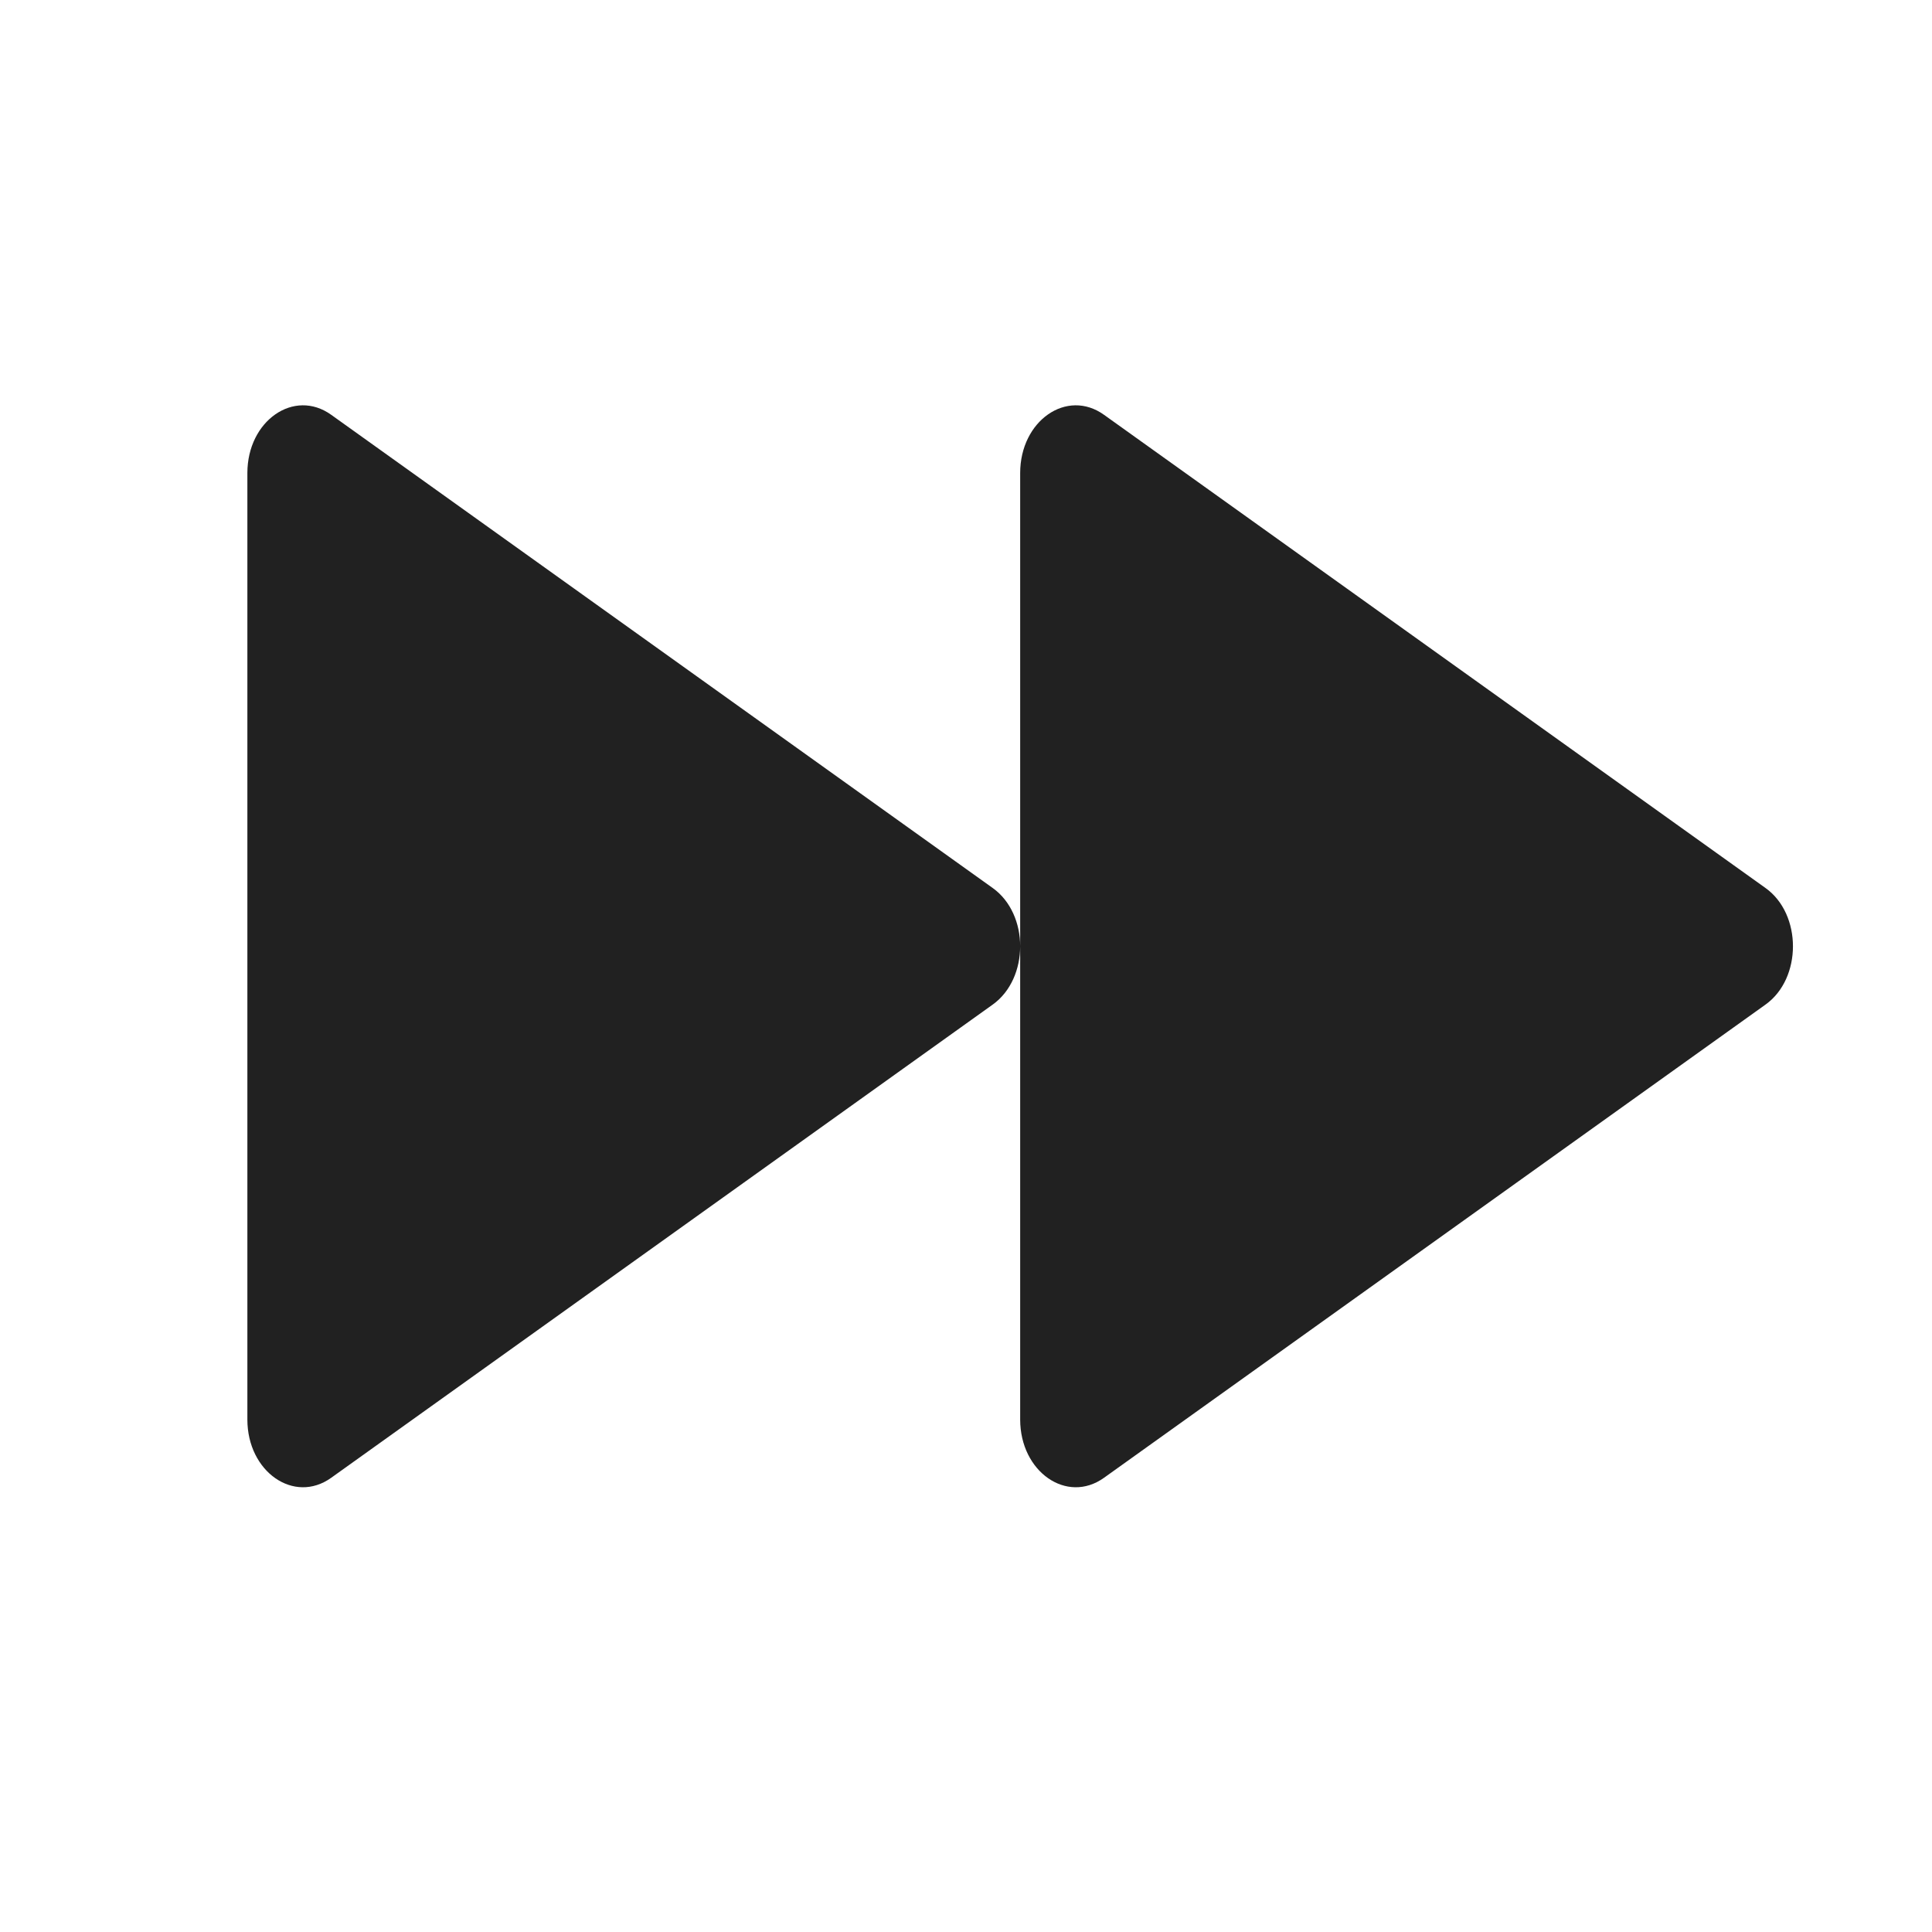
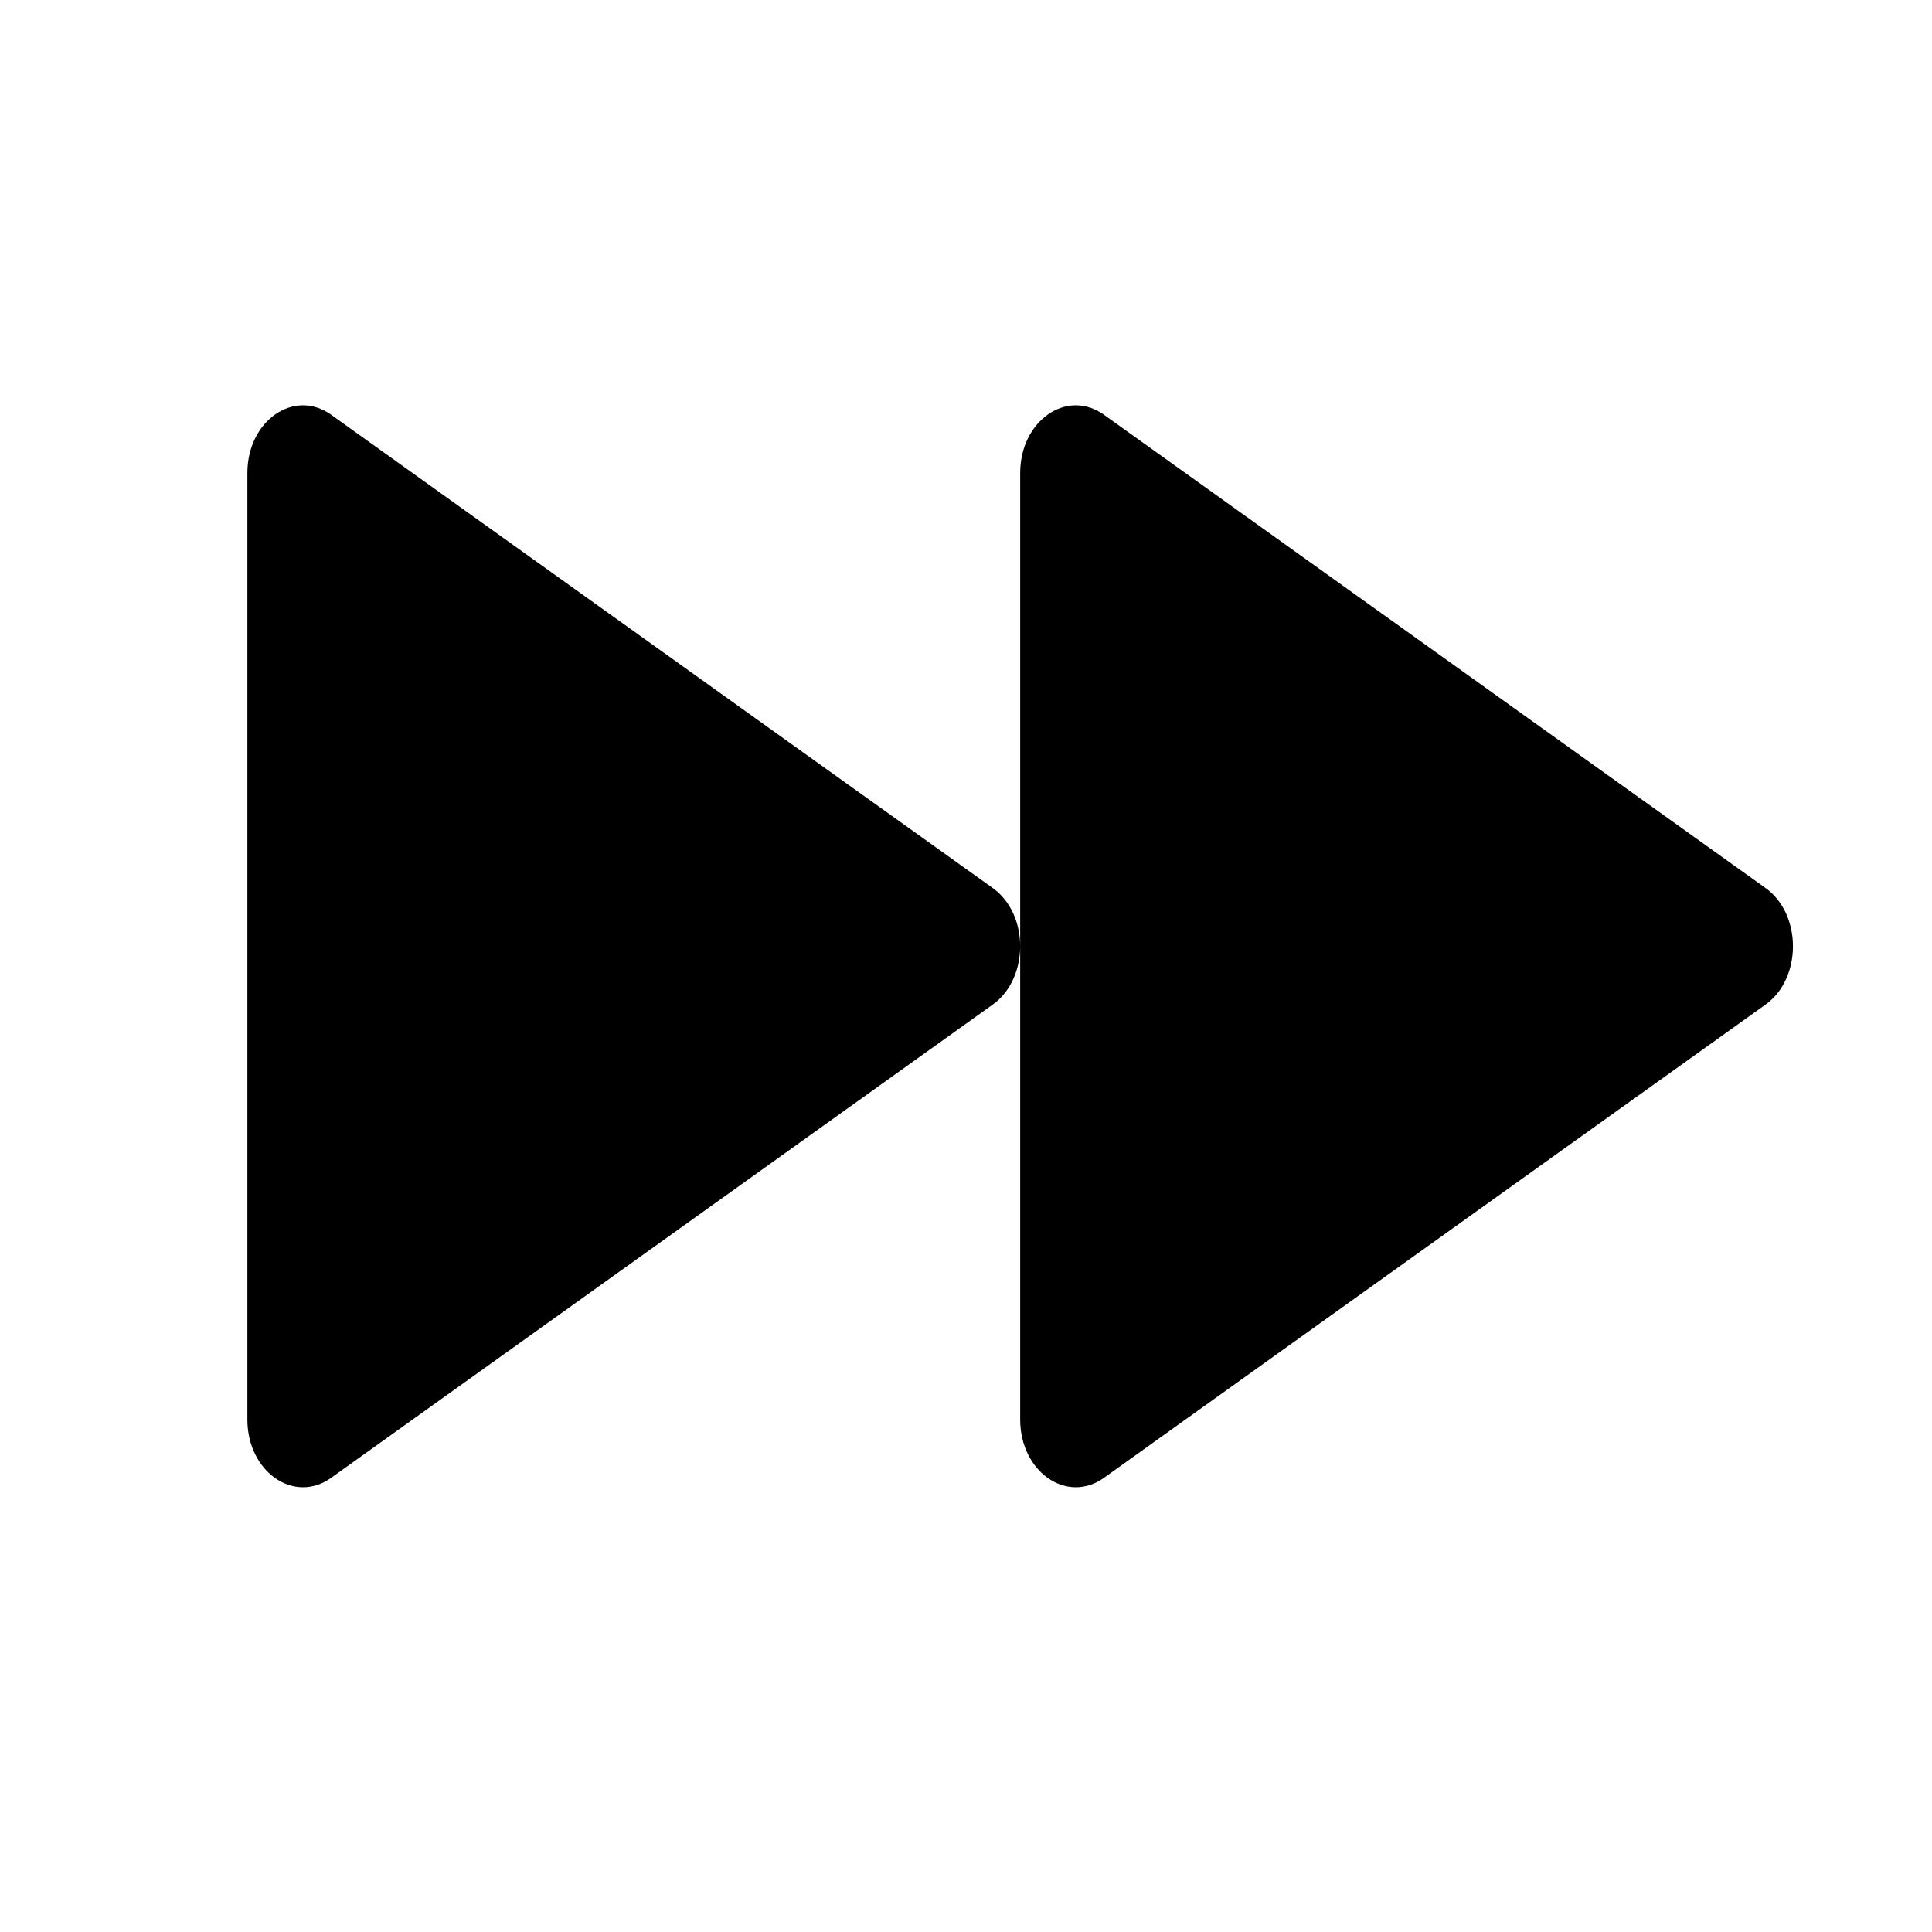
<svg xmlns="http://www.w3.org/2000/svg" width="25" height="25" viewBox="0 0 25 25" fill="none">
-   <path d="M22.846 12.999C23.319 12.661 23.319 11.829 22.846 11.491L14.285 5.367C13.805 5.024 13.201 5.444 13.201 6.121V12.244C13.201 11.952 13.082 11.66 12.846 11.491L4.285 5.367C3.805 5.024 3.201 5.444 3.201 6.121V18.369C3.201 19.045 3.805 19.466 4.285 19.123L12.846 12.999C13.082 12.83 13.201 12.537 13.201 12.244V18.369C13.201 19.045 13.805 19.466 14.285 19.123L22.846 12.999Z" fill="#212121" />
+   <path d="M22.846 12.999C23.319 12.661 23.319 11.829 22.846 11.491L14.285 5.367C13.805 5.024 13.201 5.444 13.201 6.121V12.244C13.201 11.952 13.082 11.66 12.846 11.491L4.285 5.367C3.805 5.024 3.201 5.444 3.201 6.121V18.369C3.201 19.045 3.805 19.466 4.285 19.123L12.846 12.999C13.082 12.83 13.201 12.537 13.201 12.244V18.369C13.201 19.045 13.805 19.466 14.285 19.123L22.846 12.999Z" fill="currentColor" />
</svg>
